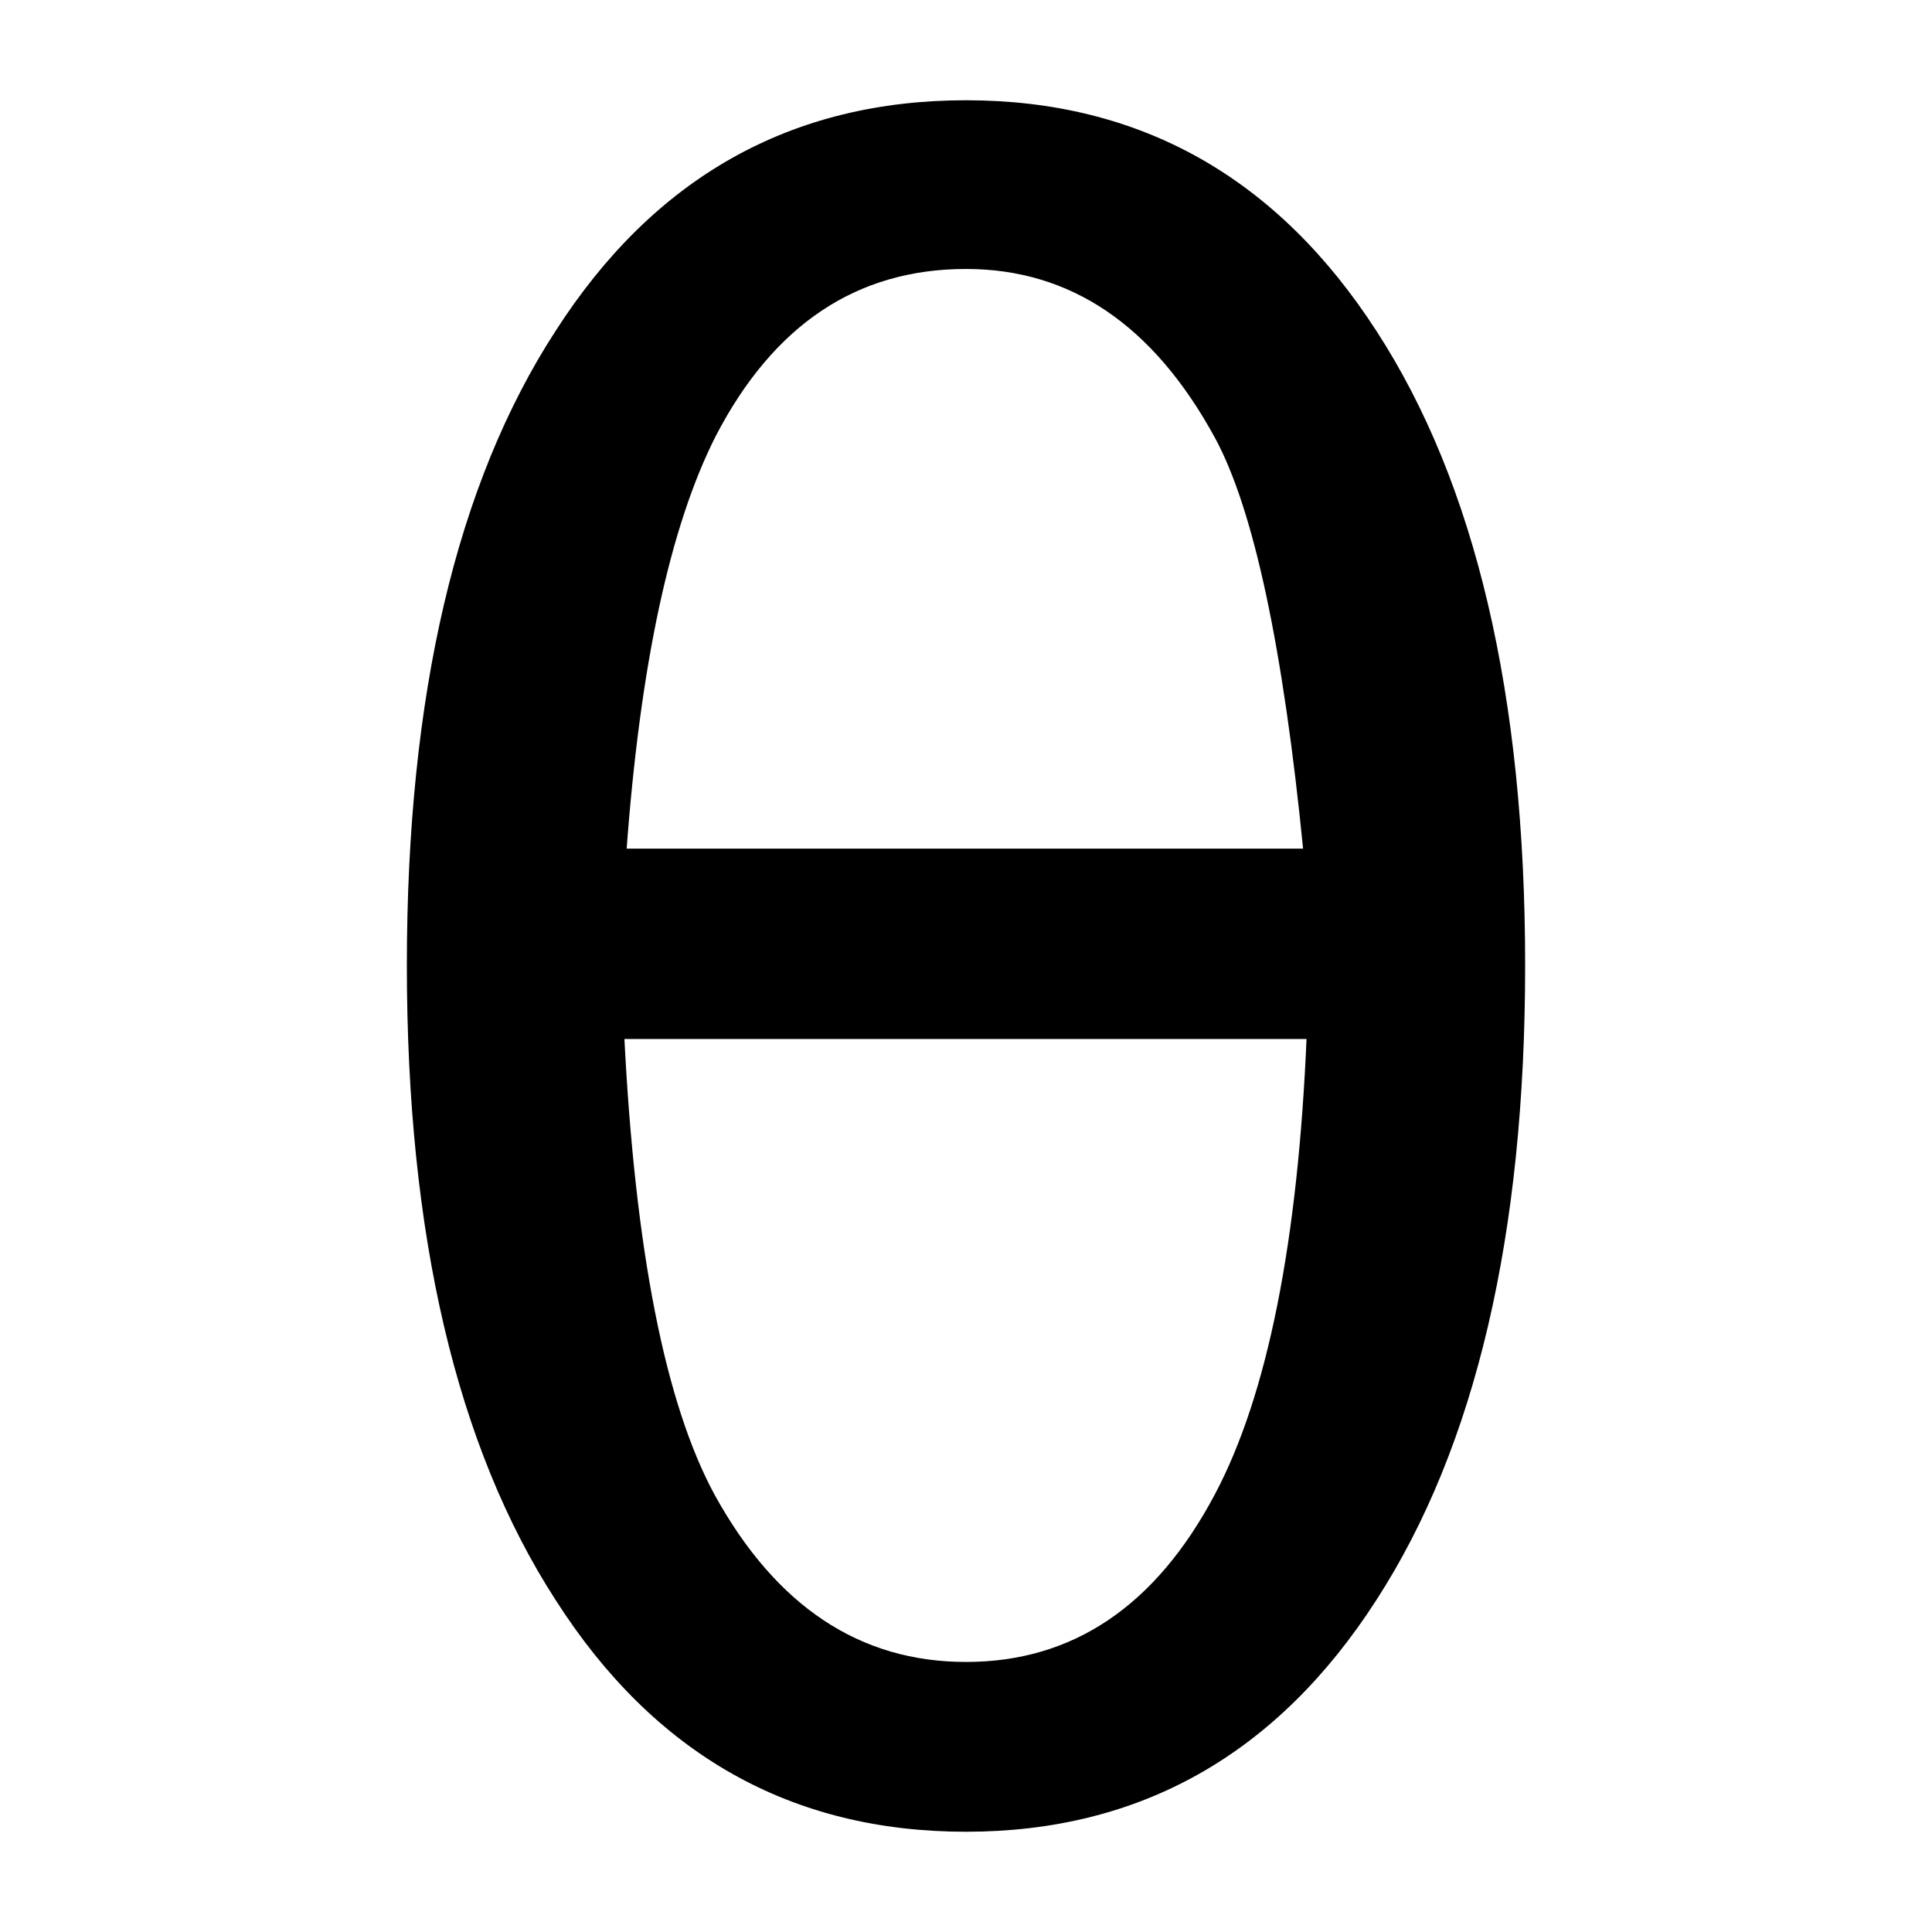
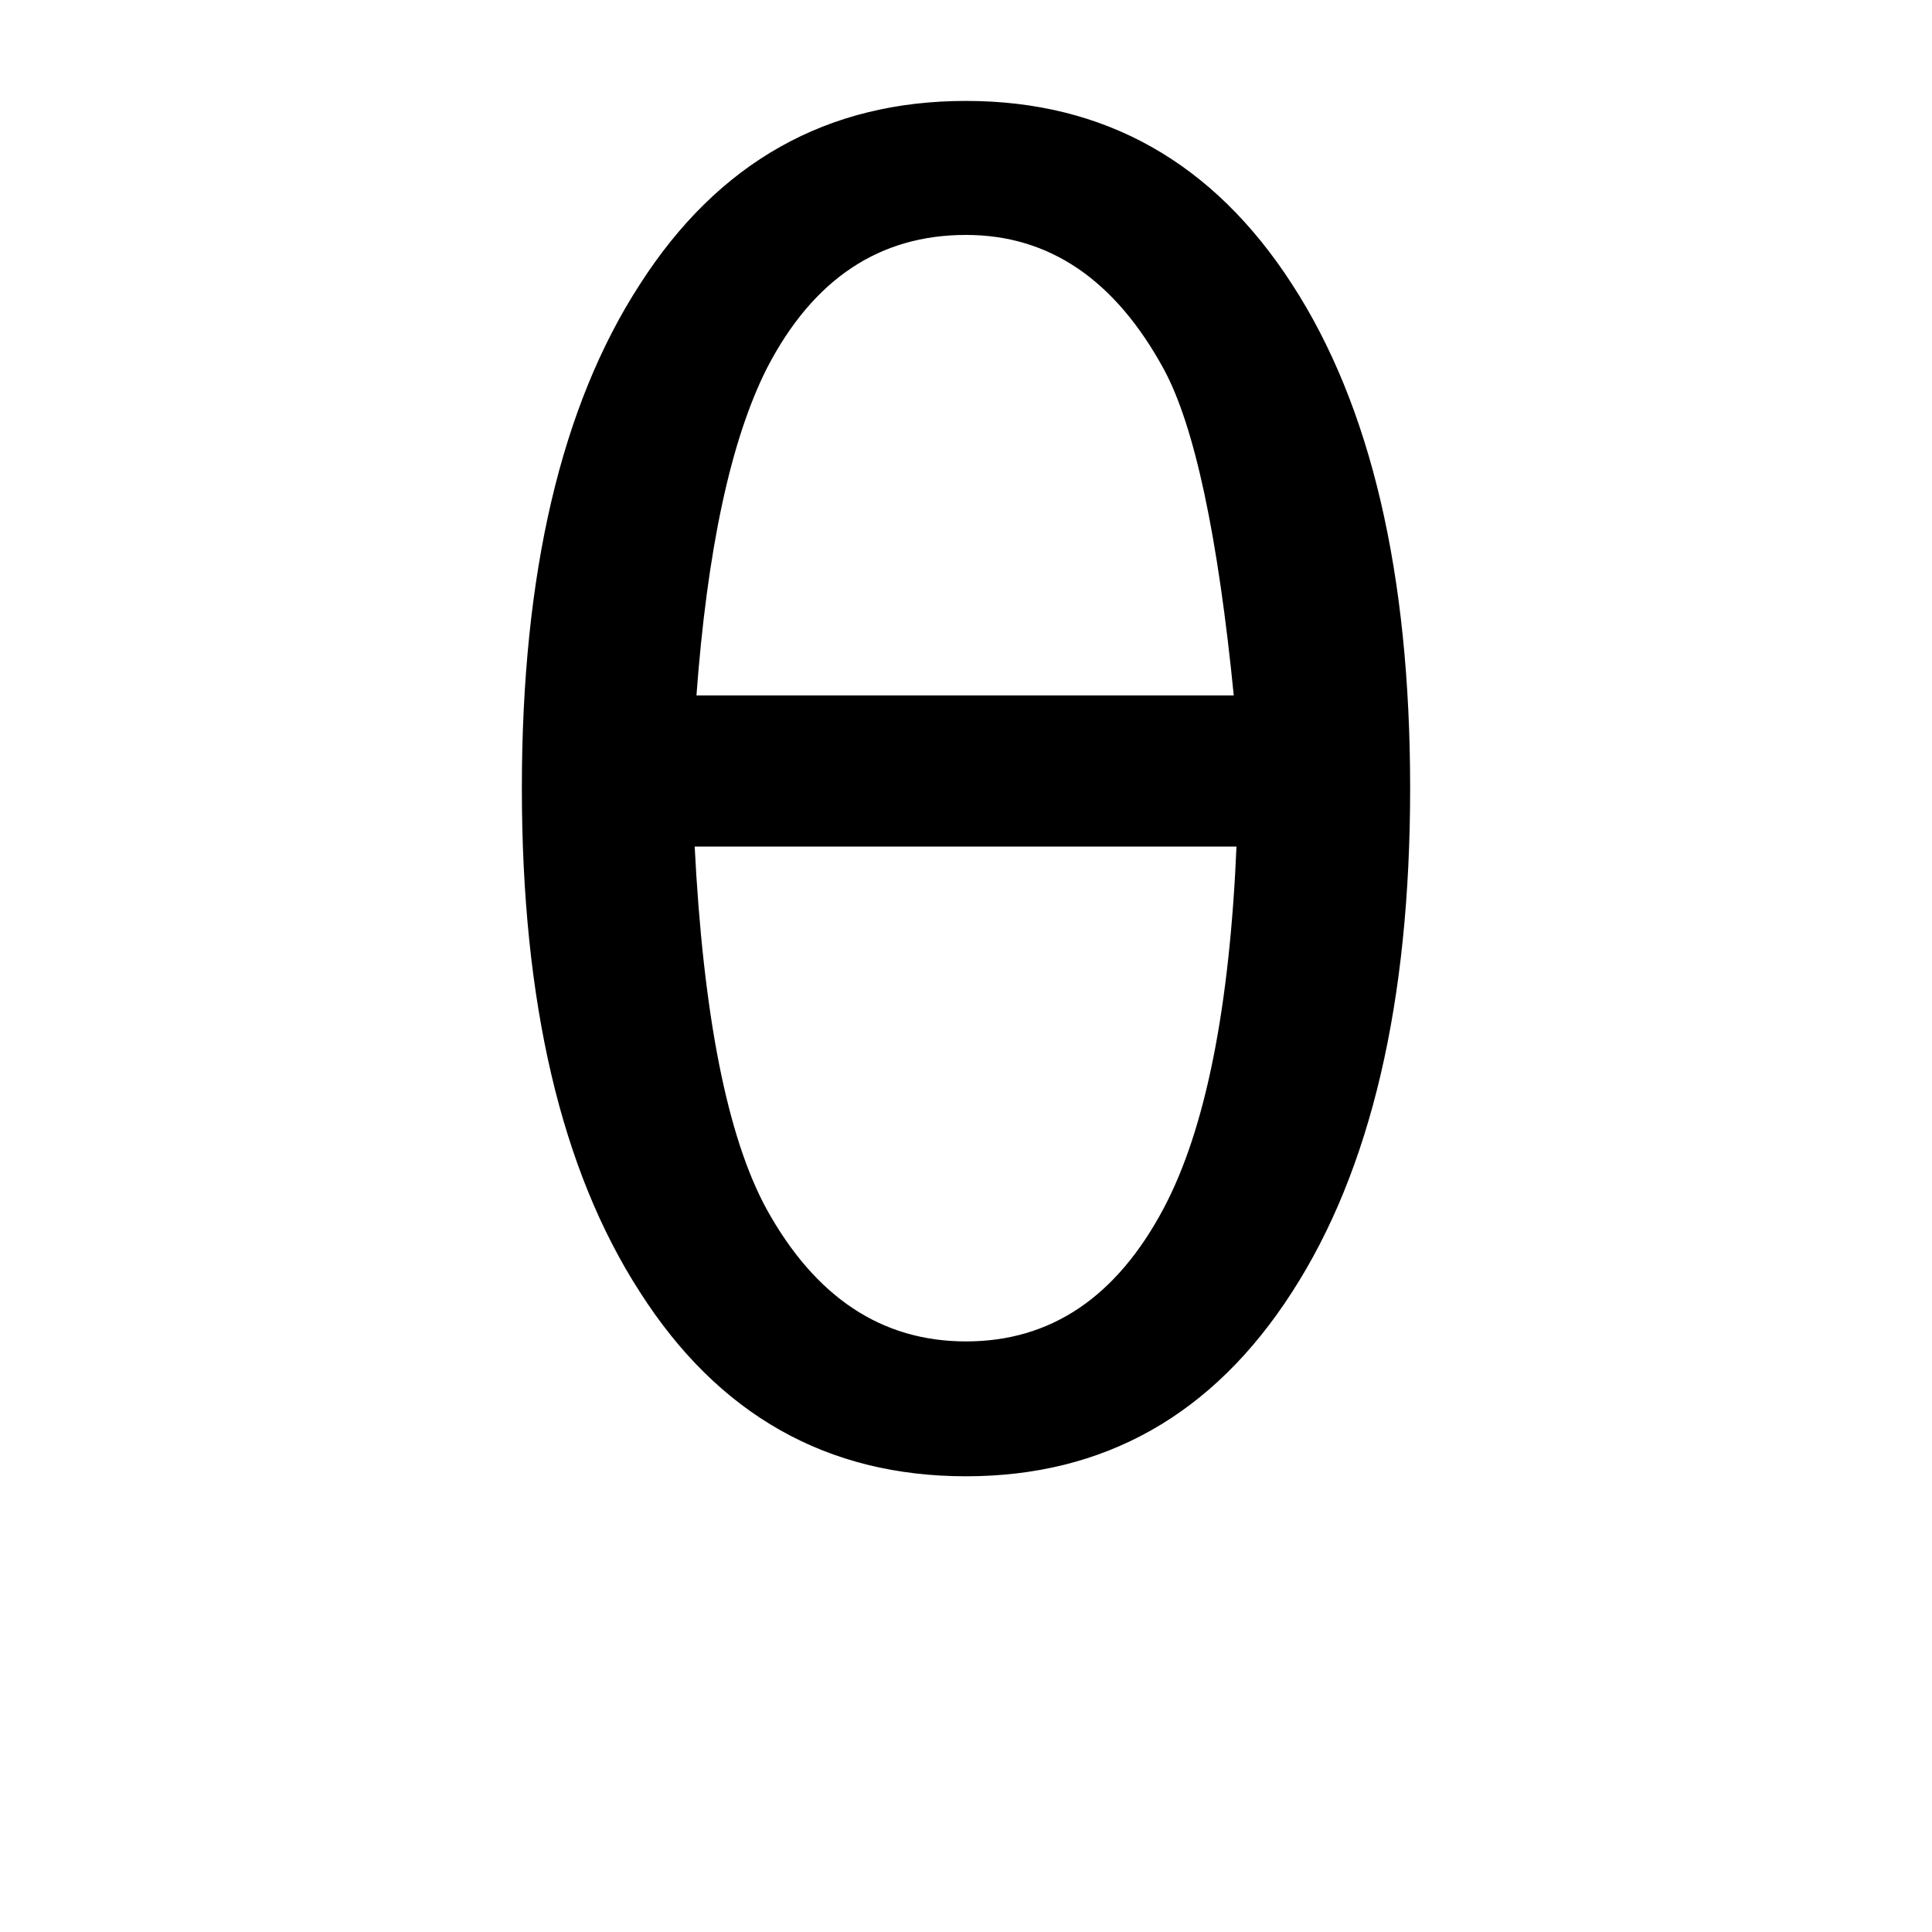
- <svg xmlns="http://www.w3.org/2000/svg" width="1120" height="1120" viewBox="0 0 1120.0 1120.0">
-   <rect x="0" y="0" width="1120.0" height="1120.0" fill="white" />
-   <g transform="translate(166.897,1045.580) scale(0.62696,-0.62696)">
-     <path d="M945 710H308Q323 411 392 284Q478 128 627 128Q777 128 860 285Q933 423 945 710ZM942 880Q914 1164 860 1264Q774 1422 627 1422Q474 1422 393 1266Q329 1140 310 880ZM627 1572Q867 1572 1004 1360Q1141 1149 1141 775Q1141 402 1004 190Q867 -23 627 -23Q386 -23 250 190Q113 402 113 775Q113 1149 250 1360Q386 1572 627 1572Z" fill="#000" stroke="#000" stroke-width="6" stroke-linejoin="round" stroke-linecap="round" />
+ <svg xmlns="http://www.w3.org/2000/svg" width="1120" height="1120" viewBox="0 0 1120.000 1120.000">
+   <rect x="0" y="0" width="1120.000" height="1120.000" fill="white" />
+   <g transform="translate(247.749,842.869) scale(0.49801,-0.49801)">
+     <path d="M945 710H308Q323 411 392 284Q478 128 627 128Q777 128 860 285Q933 423 945 710ZM942 880Q914 1164 860 1264Q774 1422 627 1422Q474 1422 393 1266Q329 1140 310 880ZM627 1572Q867 1572 1004 1360Q1141 1149 1141 775Q1141 402 1004 190Q867 -23 627 -23Q386 -23 250 190Q113 402 113 775Q113 1149 250 1360Q386 1572 627 1572Z" fill="#000000" stroke="#000000" stroke-width="6" stroke-linejoin="round" stroke-linecap="round" />
  </g>
</svg>
